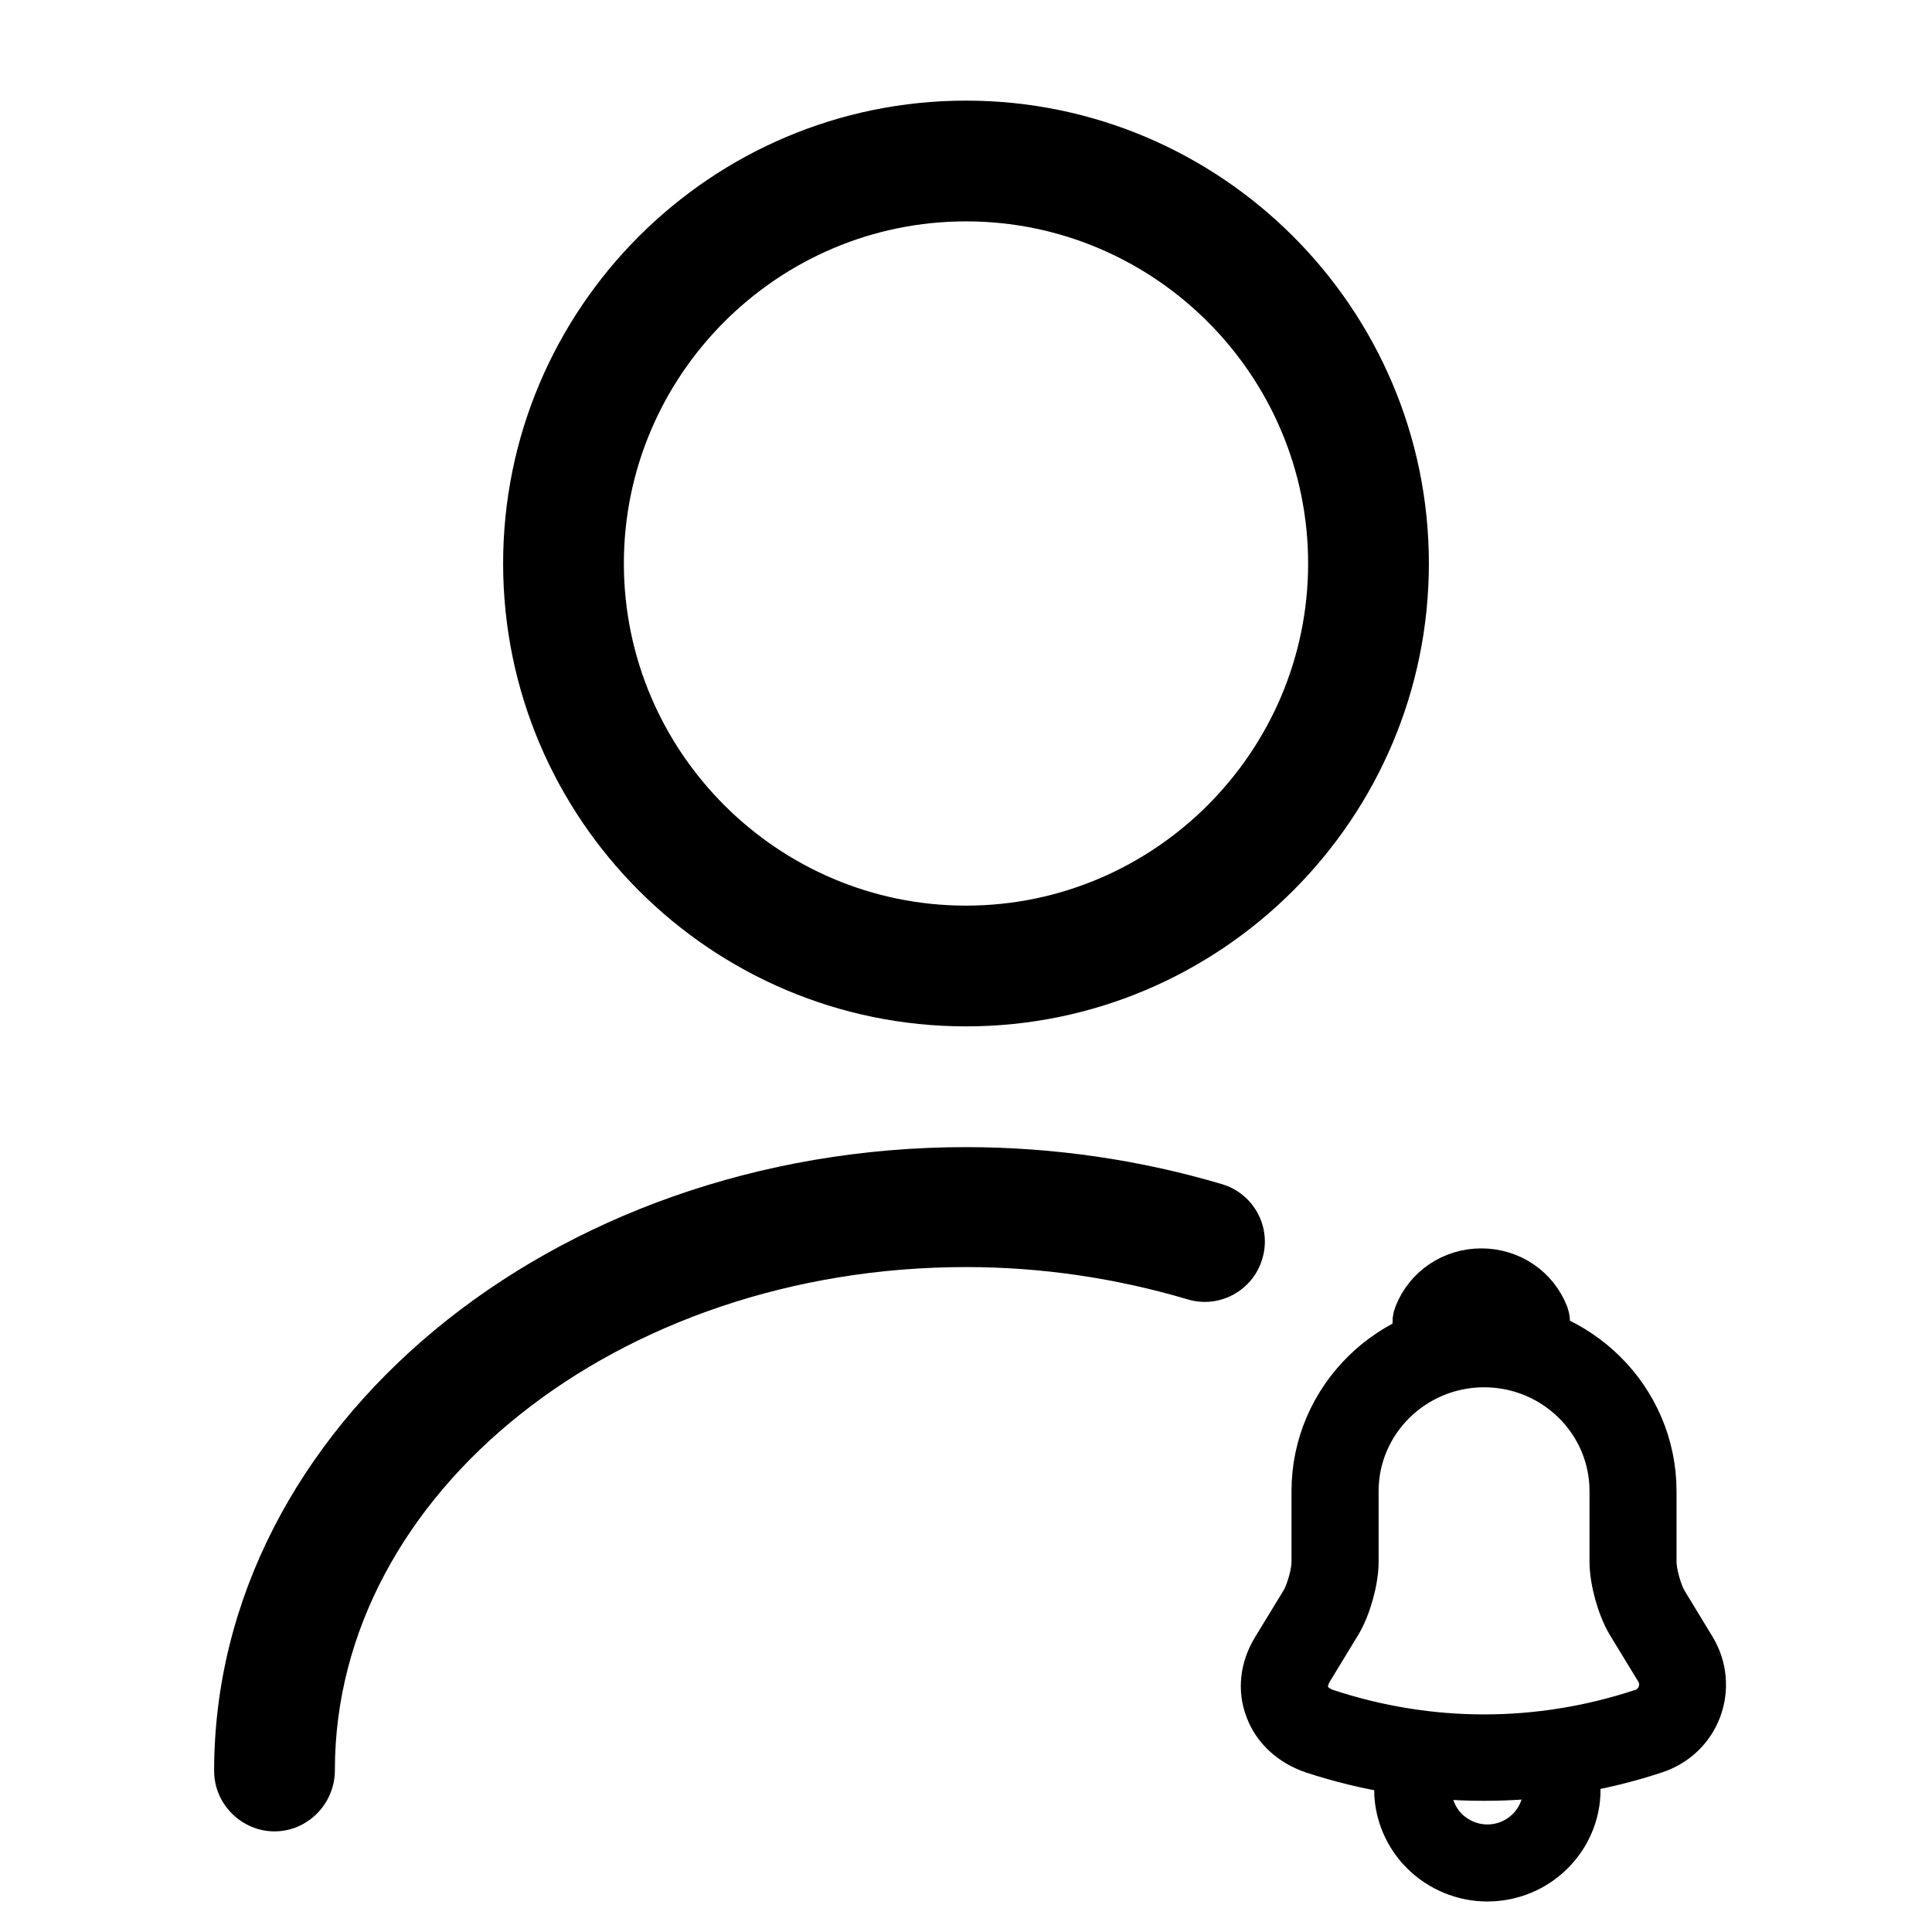
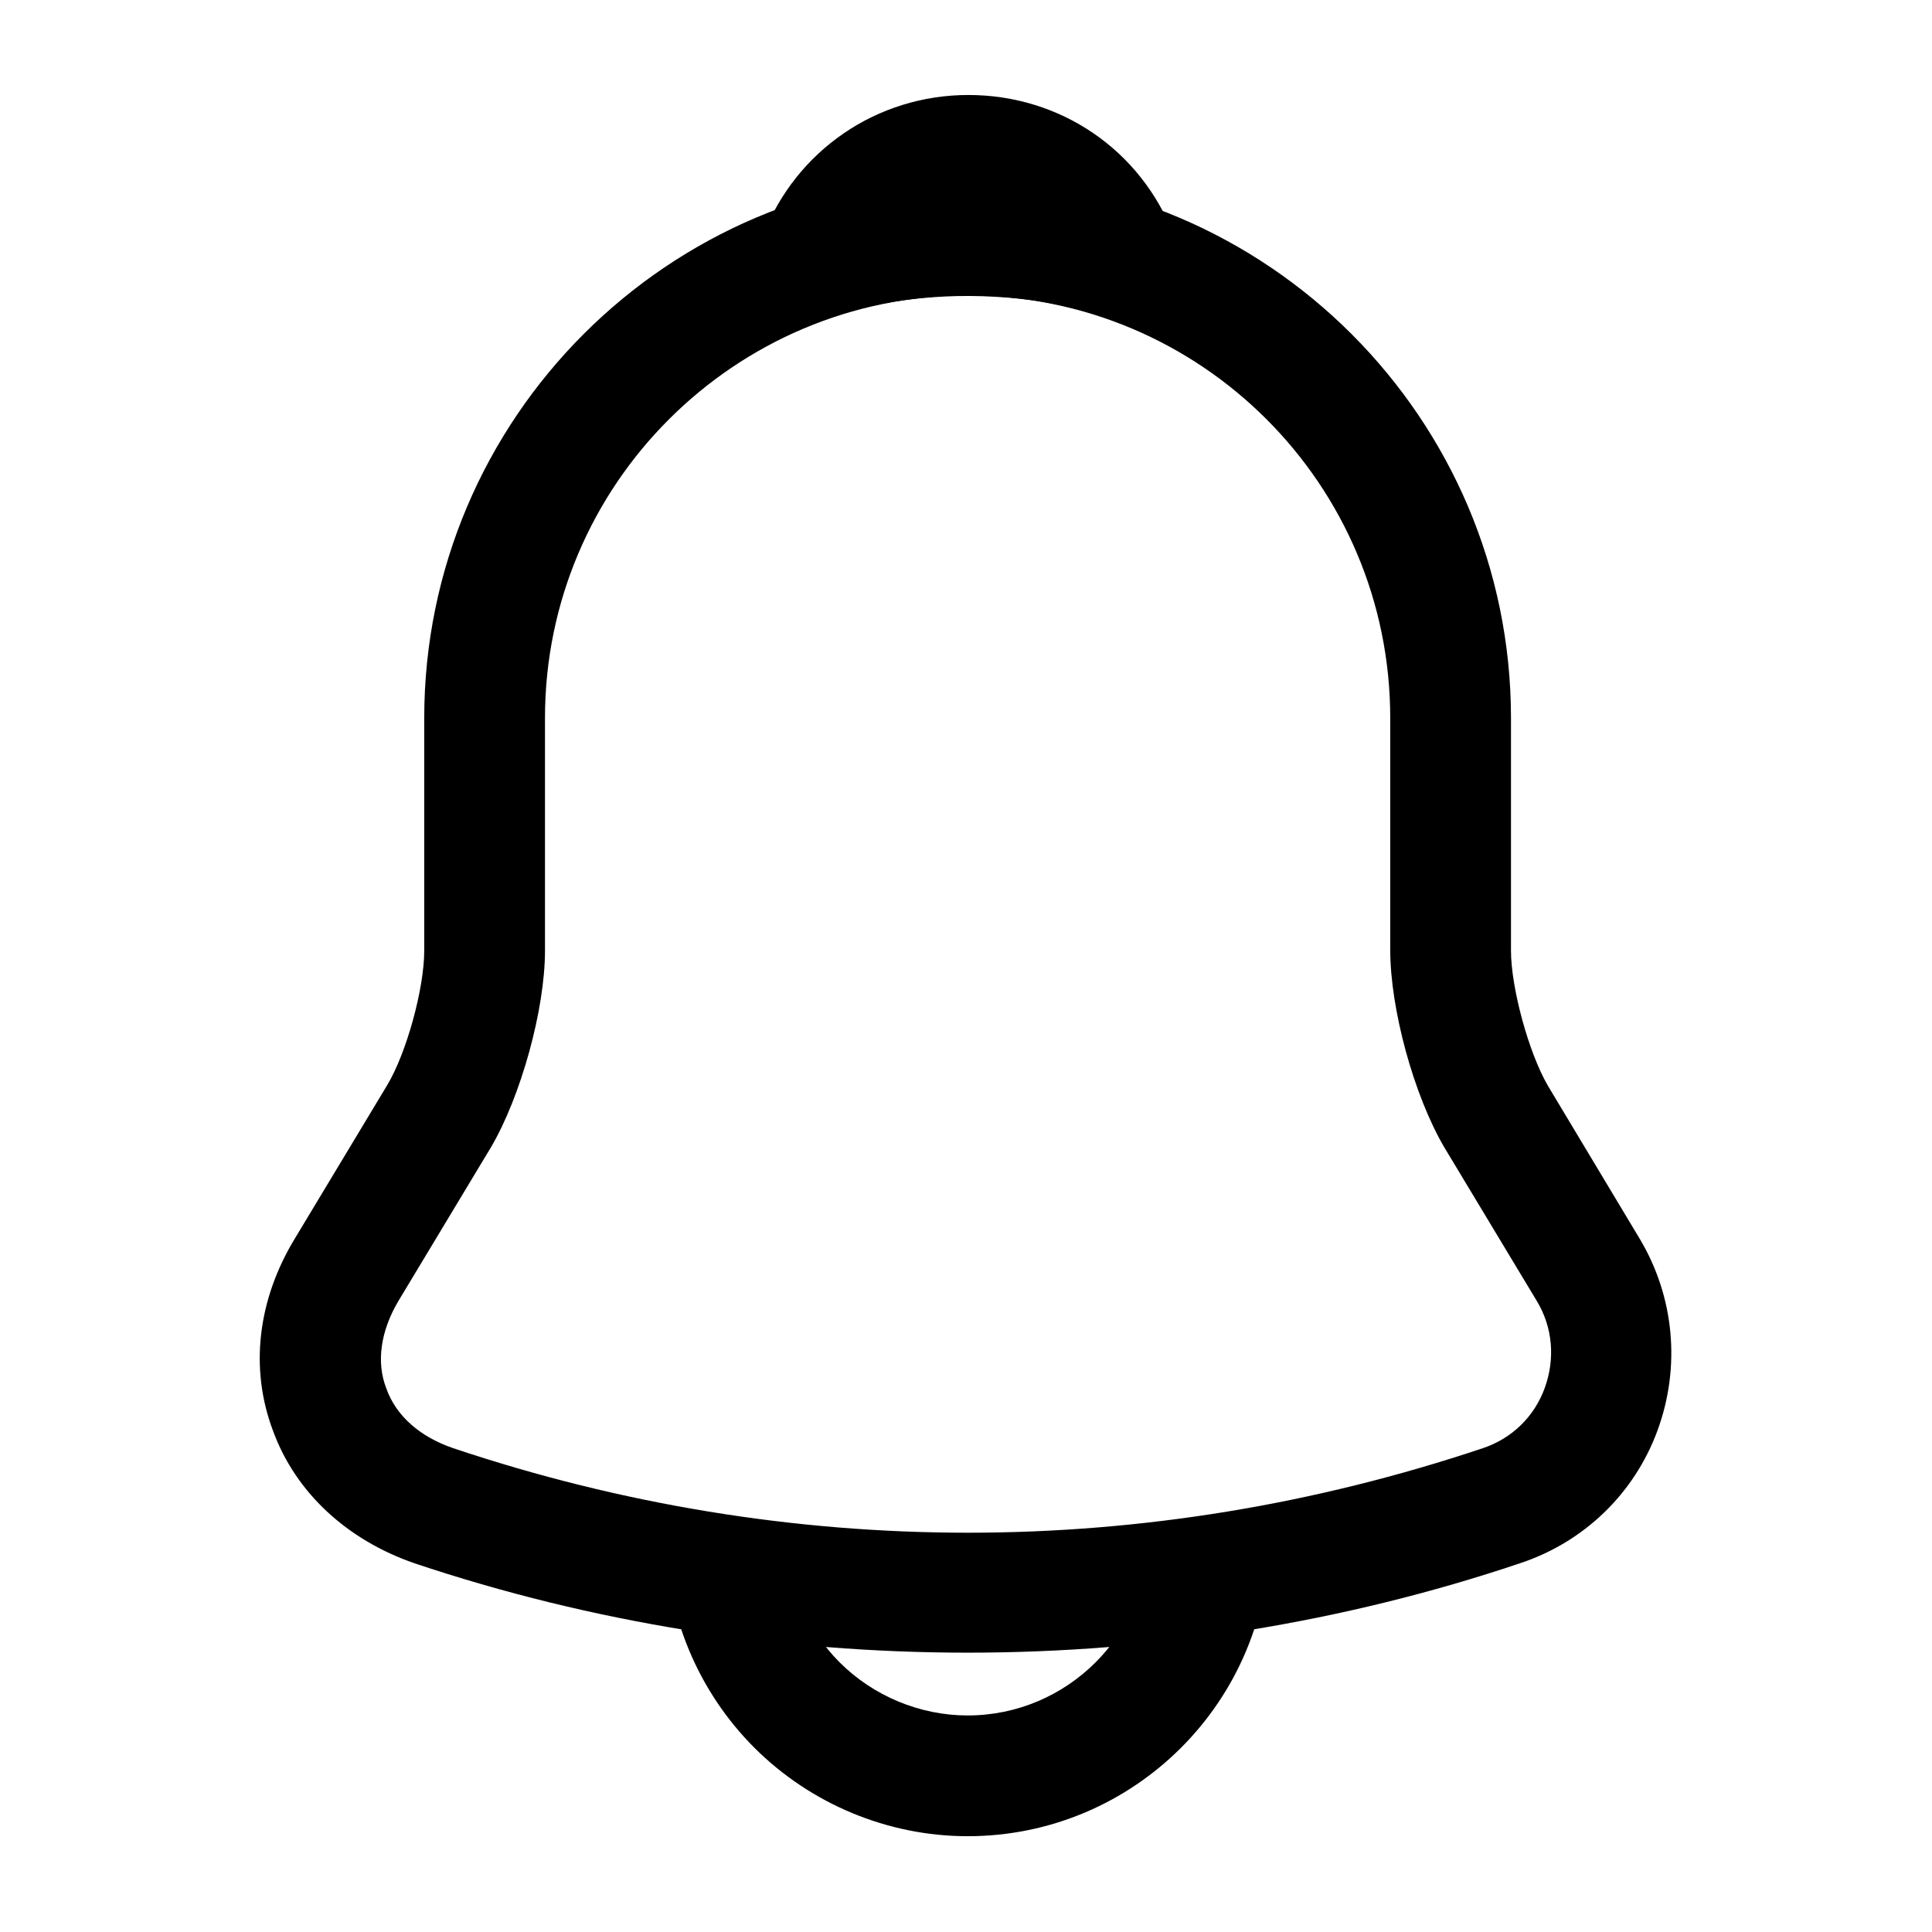
<svg xmlns="http://www.w3.org/2000/svg" width="20" height="20" viewBox="0 0 24 24" fill="none">
-   <path d="M12 12.75C8.83 12.75 6.25 10.17 6.25 7C6.25 3.83 8.83 1.25 12 1.25C15.17 1.25 17.75 3.83 17.75 7C17.75 10.17 15.17 12.75 12 12.75ZM12 2.75C9.66 2.75 7.75 4.66 7.75 7C7.75 9.34 9.66 11.25 12 11.25C14.34 11.25 16.25 9.34 16.25 7C16.25 4.66 14.34 2.75 12 2.75Z" fill="currentColor" />
-   <path d="M3.41 22.75C3 22.75 2.66 22.41 2.66 22C2.66 17.73 6.85 14.25 12 14.25C13.09 14.25 14.17 14.41 15.18 14.71C15.58 14.83 15.8 15.25 15.68 15.64C15.56 16.04 15.14 16.26 14.75 16.14C13.87 15.88 12.95 15.74 12 15.74C7.68 15.74 4.16 18.54 4.16 21.99C4.16 22.41 3.82 22.75 3.41 22.75Z" fill="currentColor" />
-   <path d="M18.435 22.061C17.717 22.061 16.998 21.948 16.316 21.723C16.057 21.634 15.86 21.454 15.774 21.22C15.684 20.985 15.715 20.726 15.857 20.495L16.212 19.913C16.285 19.791 16.353 19.547 16.353 19.404V18.524C16.353 17.39 17.288 16.467 18.435 16.467C19.583 16.467 20.517 17.39 20.517 18.524V19.404C20.517 19.544 20.585 19.791 20.659 19.916L21.011 20.495C21.143 20.714 21.168 20.979 21.079 21.22C20.989 21.461 20.795 21.643 20.551 21.723C19.873 21.948 19.154 22.061 18.435 22.061ZM18.435 16.924C17.544 16.924 16.816 17.64 16.816 18.524V19.404C16.816 19.627 16.724 19.956 16.609 20.147L16.255 20.729C16.187 20.842 16.168 20.961 16.208 21.061C16.245 21.165 16.338 21.244 16.464 21.287C17.754 21.713 19.12 21.713 20.409 21.287C20.52 21.25 20.607 21.168 20.647 21.058C20.687 20.949 20.678 20.83 20.616 20.729L20.261 20.147C20.144 19.949 20.055 19.623 20.055 19.401V18.524C20.055 17.64 19.33 16.924 18.435 16.924Z" fill="currentColor" stroke="currentColor" stroke-width="0.619" />
-   <path d="M18.972 16.649C18.95 16.649 18.928 16.646 18.907 16.64C18.817 16.616 18.731 16.597 18.648 16.585C18.386 16.552 18.133 16.57 17.895 16.64C17.809 16.667 17.716 16.64 17.658 16.576C17.599 16.512 17.581 16.421 17.615 16.338C17.741 16.018 18.049 15.808 18.401 15.808C18.753 15.808 19.061 16.015 19.188 16.338C19.218 16.421 19.203 16.512 19.144 16.576C19.098 16.625 19.033 16.649 18.972 16.649Z" fill="currentColor" stroke="currentColor" stroke-width="0.6" />
-   <path d="M18.476 23.371C18.171 23.371 17.875 23.249 17.659 23.035C17.443 22.822 17.32 22.53 17.32 22.228H17.782C17.782 22.408 17.857 22.585 17.986 22.713C18.116 22.84 18.294 22.914 18.476 22.914C18.859 22.914 19.17 22.606 19.17 22.228H19.633C19.633 22.859 19.115 23.371 18.476 23.371Z" fill="currentColor" stroke="currentColor" stroke-width="0.5" />
+   <path d="M12.02 20.53C9.69 20.53 7.36 20.16 5.15 19.42C4.31 19.13 3.67 18.54 3.39 17.77C3.1 17 3.2 16.15 3.66 15.39L4.81 13.48C5.05 13.08 5.27 12.28 5.27 11.81V8.92C5.27 5.2 8.3 2.17 12.02 2.17C15.74 2.17 18.77 5.2 18.77 8.92V11.81C18.77 12.27 18.99 13.08 19.23 13.49L20.37 15.39C20.8 16.11 20.88 16.98 20.59 17.77C20.3 18.56 19.67 19.16 18.88 19.42C16.68 20.16 14.35 20.53 12.02 20.53ZM12.02 3.67C9.13 3.67 6.77 6.02 6.77 8.92V11.81C6.77 12.54 6.47 13.62 6.1 14.25L4.95 16.16C4.73 16.53 4.67 16.92 4.8 17.25C4.92 17.59 5.22 17.85 5.63 17.99C9.81 19.39 14.24 19.39 18.42 17.99C18.78 17.87 19.06 17.6 19.19 17.24C19.32 16.88 19.29 16.49 19.09 16.16L17.94 14.25C17.56 13.6 17.27 12.53 17.27 11.8V8.92C17.27 6.02 14.92 3.67 12.02 3.67Z" fill="currentColor" />
+   <path d="M13.88 3.94C13.81 3.94 13.74 3.93 13.67 3.91C13.38 3.83 13.1 3.77 12.83 3.73C11.98 3.62 11.16 3.68 10.39 3.91C10.11 4 9.81 3.91 9.62 3.7C9.43 3.49 9.37 3.19 9.48 2.92C9.89 1.87 10.89 1.18 12.03 1.18C13.17 1.18 14.17 1.86 14.58 2.92C14.68 3.19 14.63 3.49 14.44 3.7C14.29 3.86 14.08 3.94 13.88 3.94Z" fill="currentColor" />
+   <path d="M12.02 22.81C11.03 22.81 10.07 22.41 9.37 21.71C8.67 21.01 8.27 20.05 8.27 19.06H9.77C9.77 19.65 10.01 20.23 10.43 20.65C10.85 21.07 11.43 21.31 12.02 21.31C13.26 21.31 14.27 20.3 14.27 19.06H15.77C15.77 21.13 14.09 22.81 12.02 22.81Z" fill="currentColor" />
</svg>
